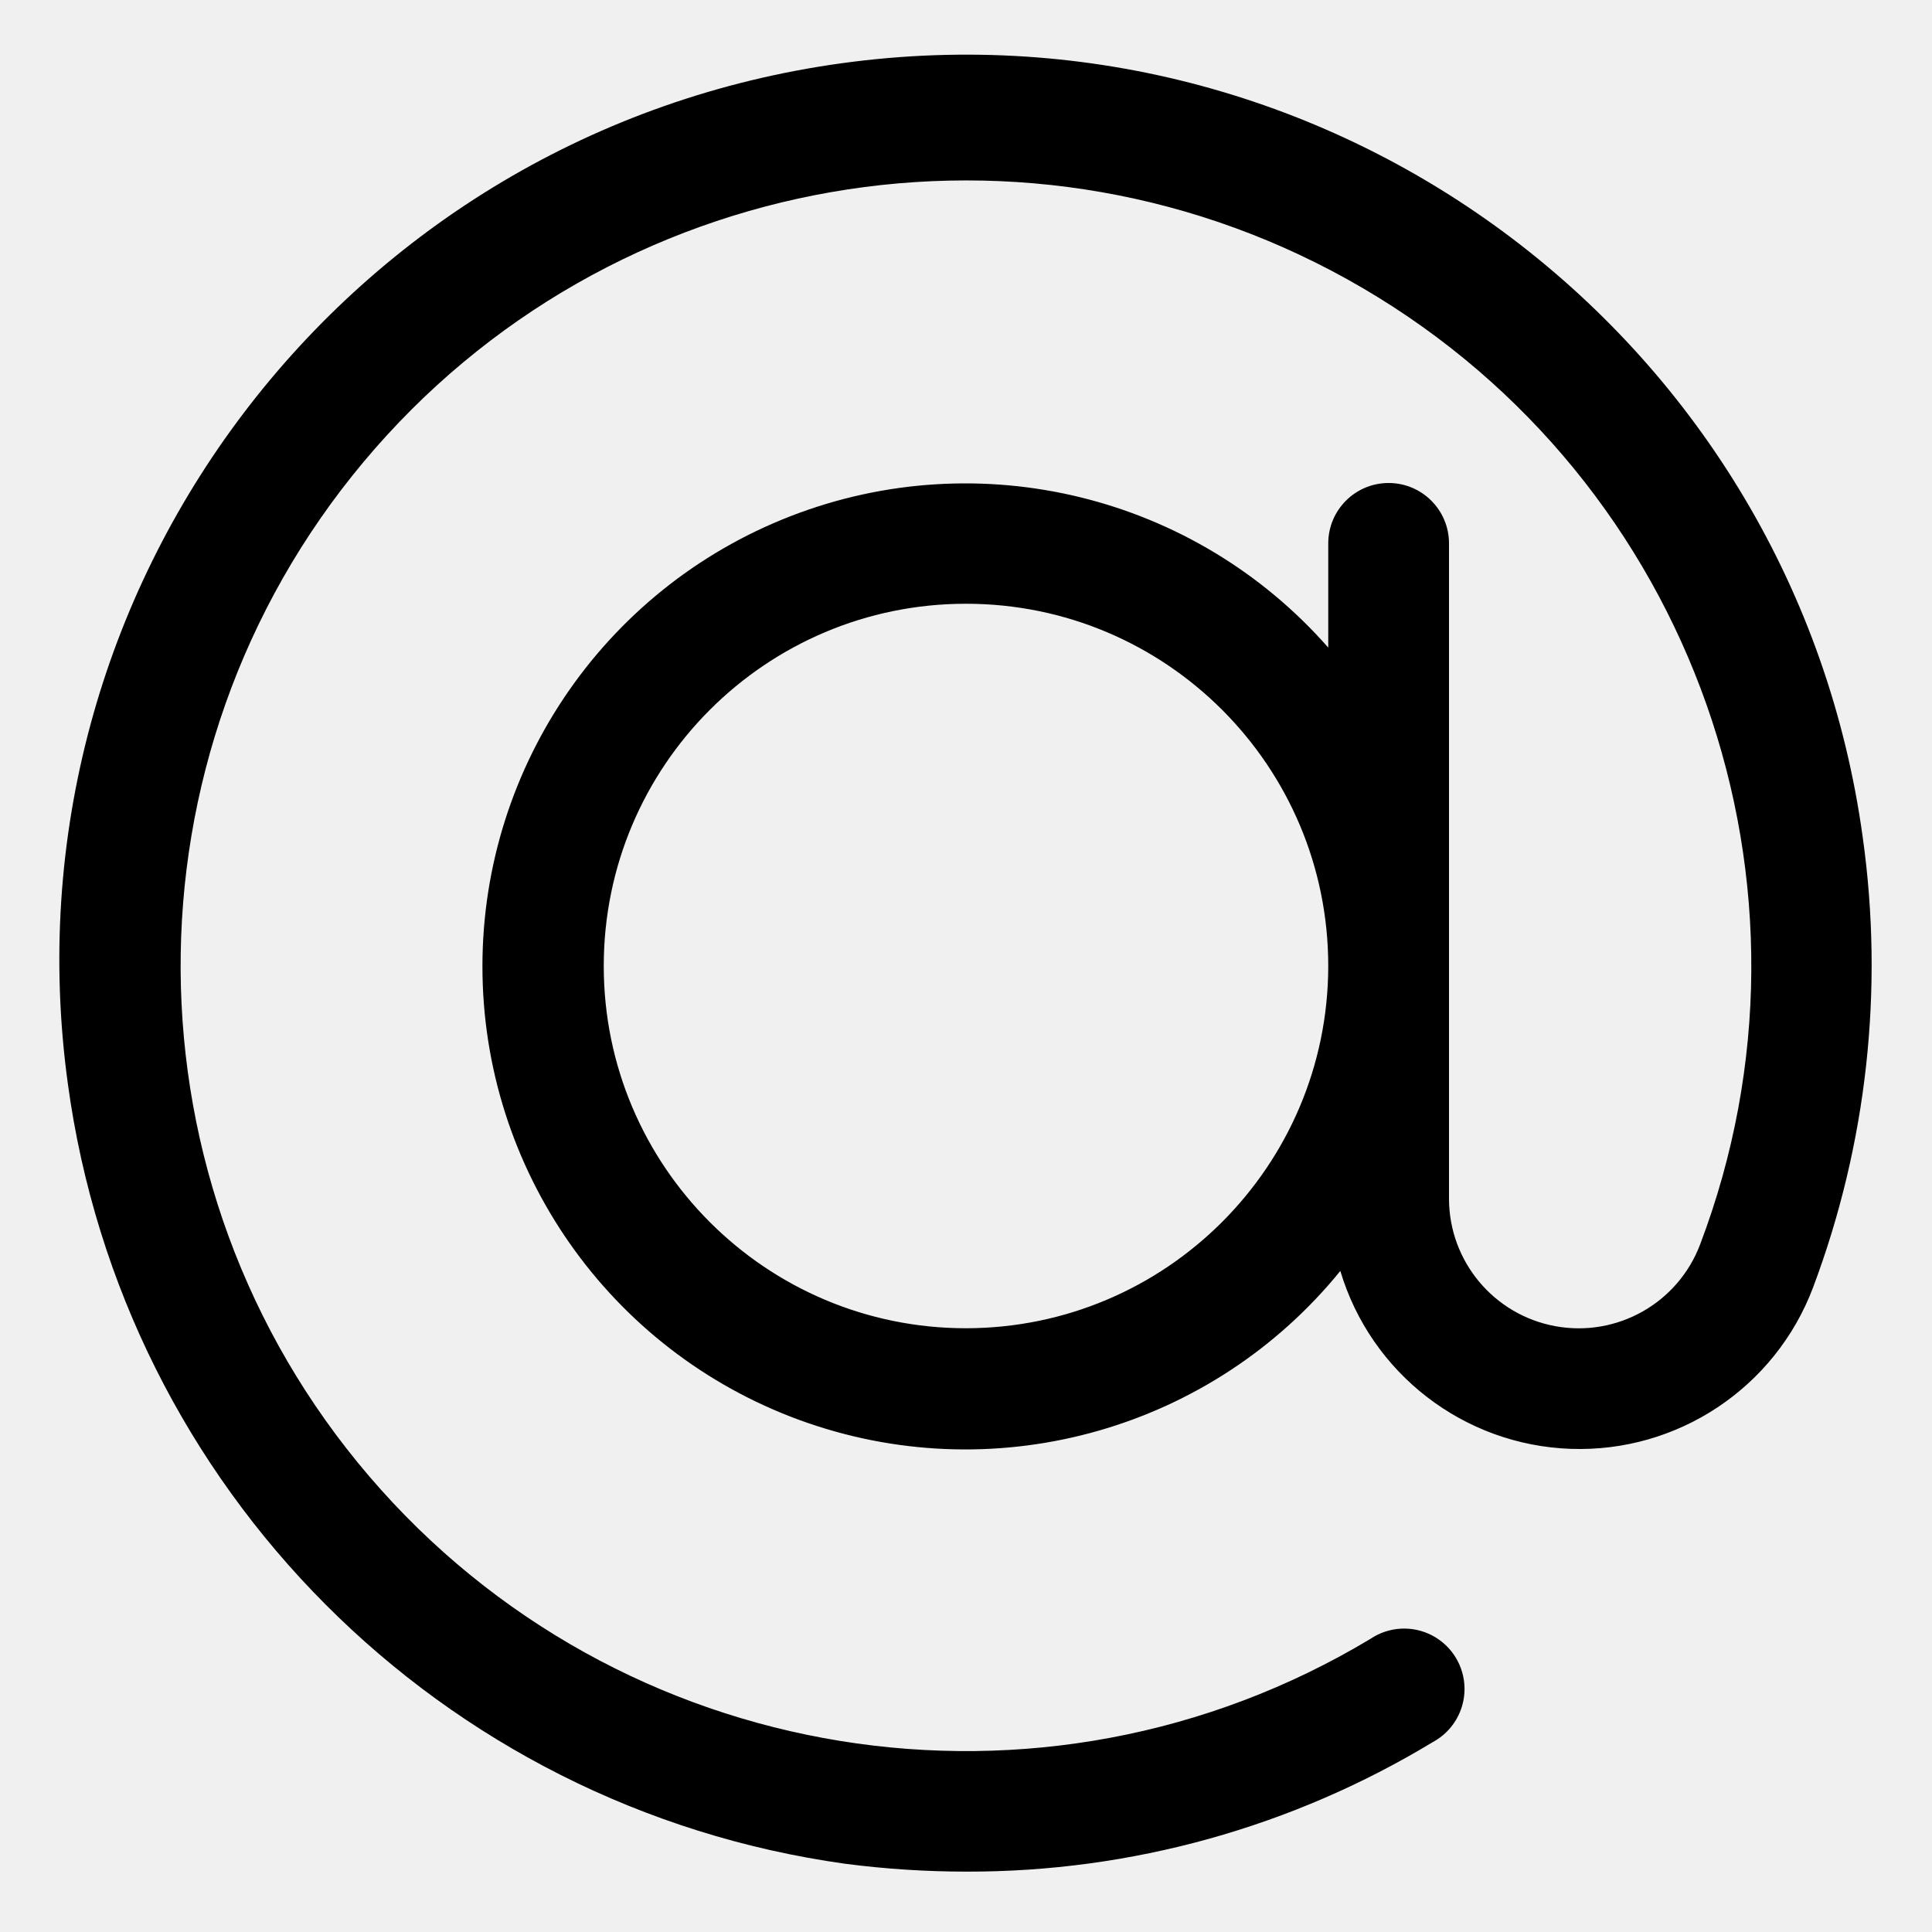
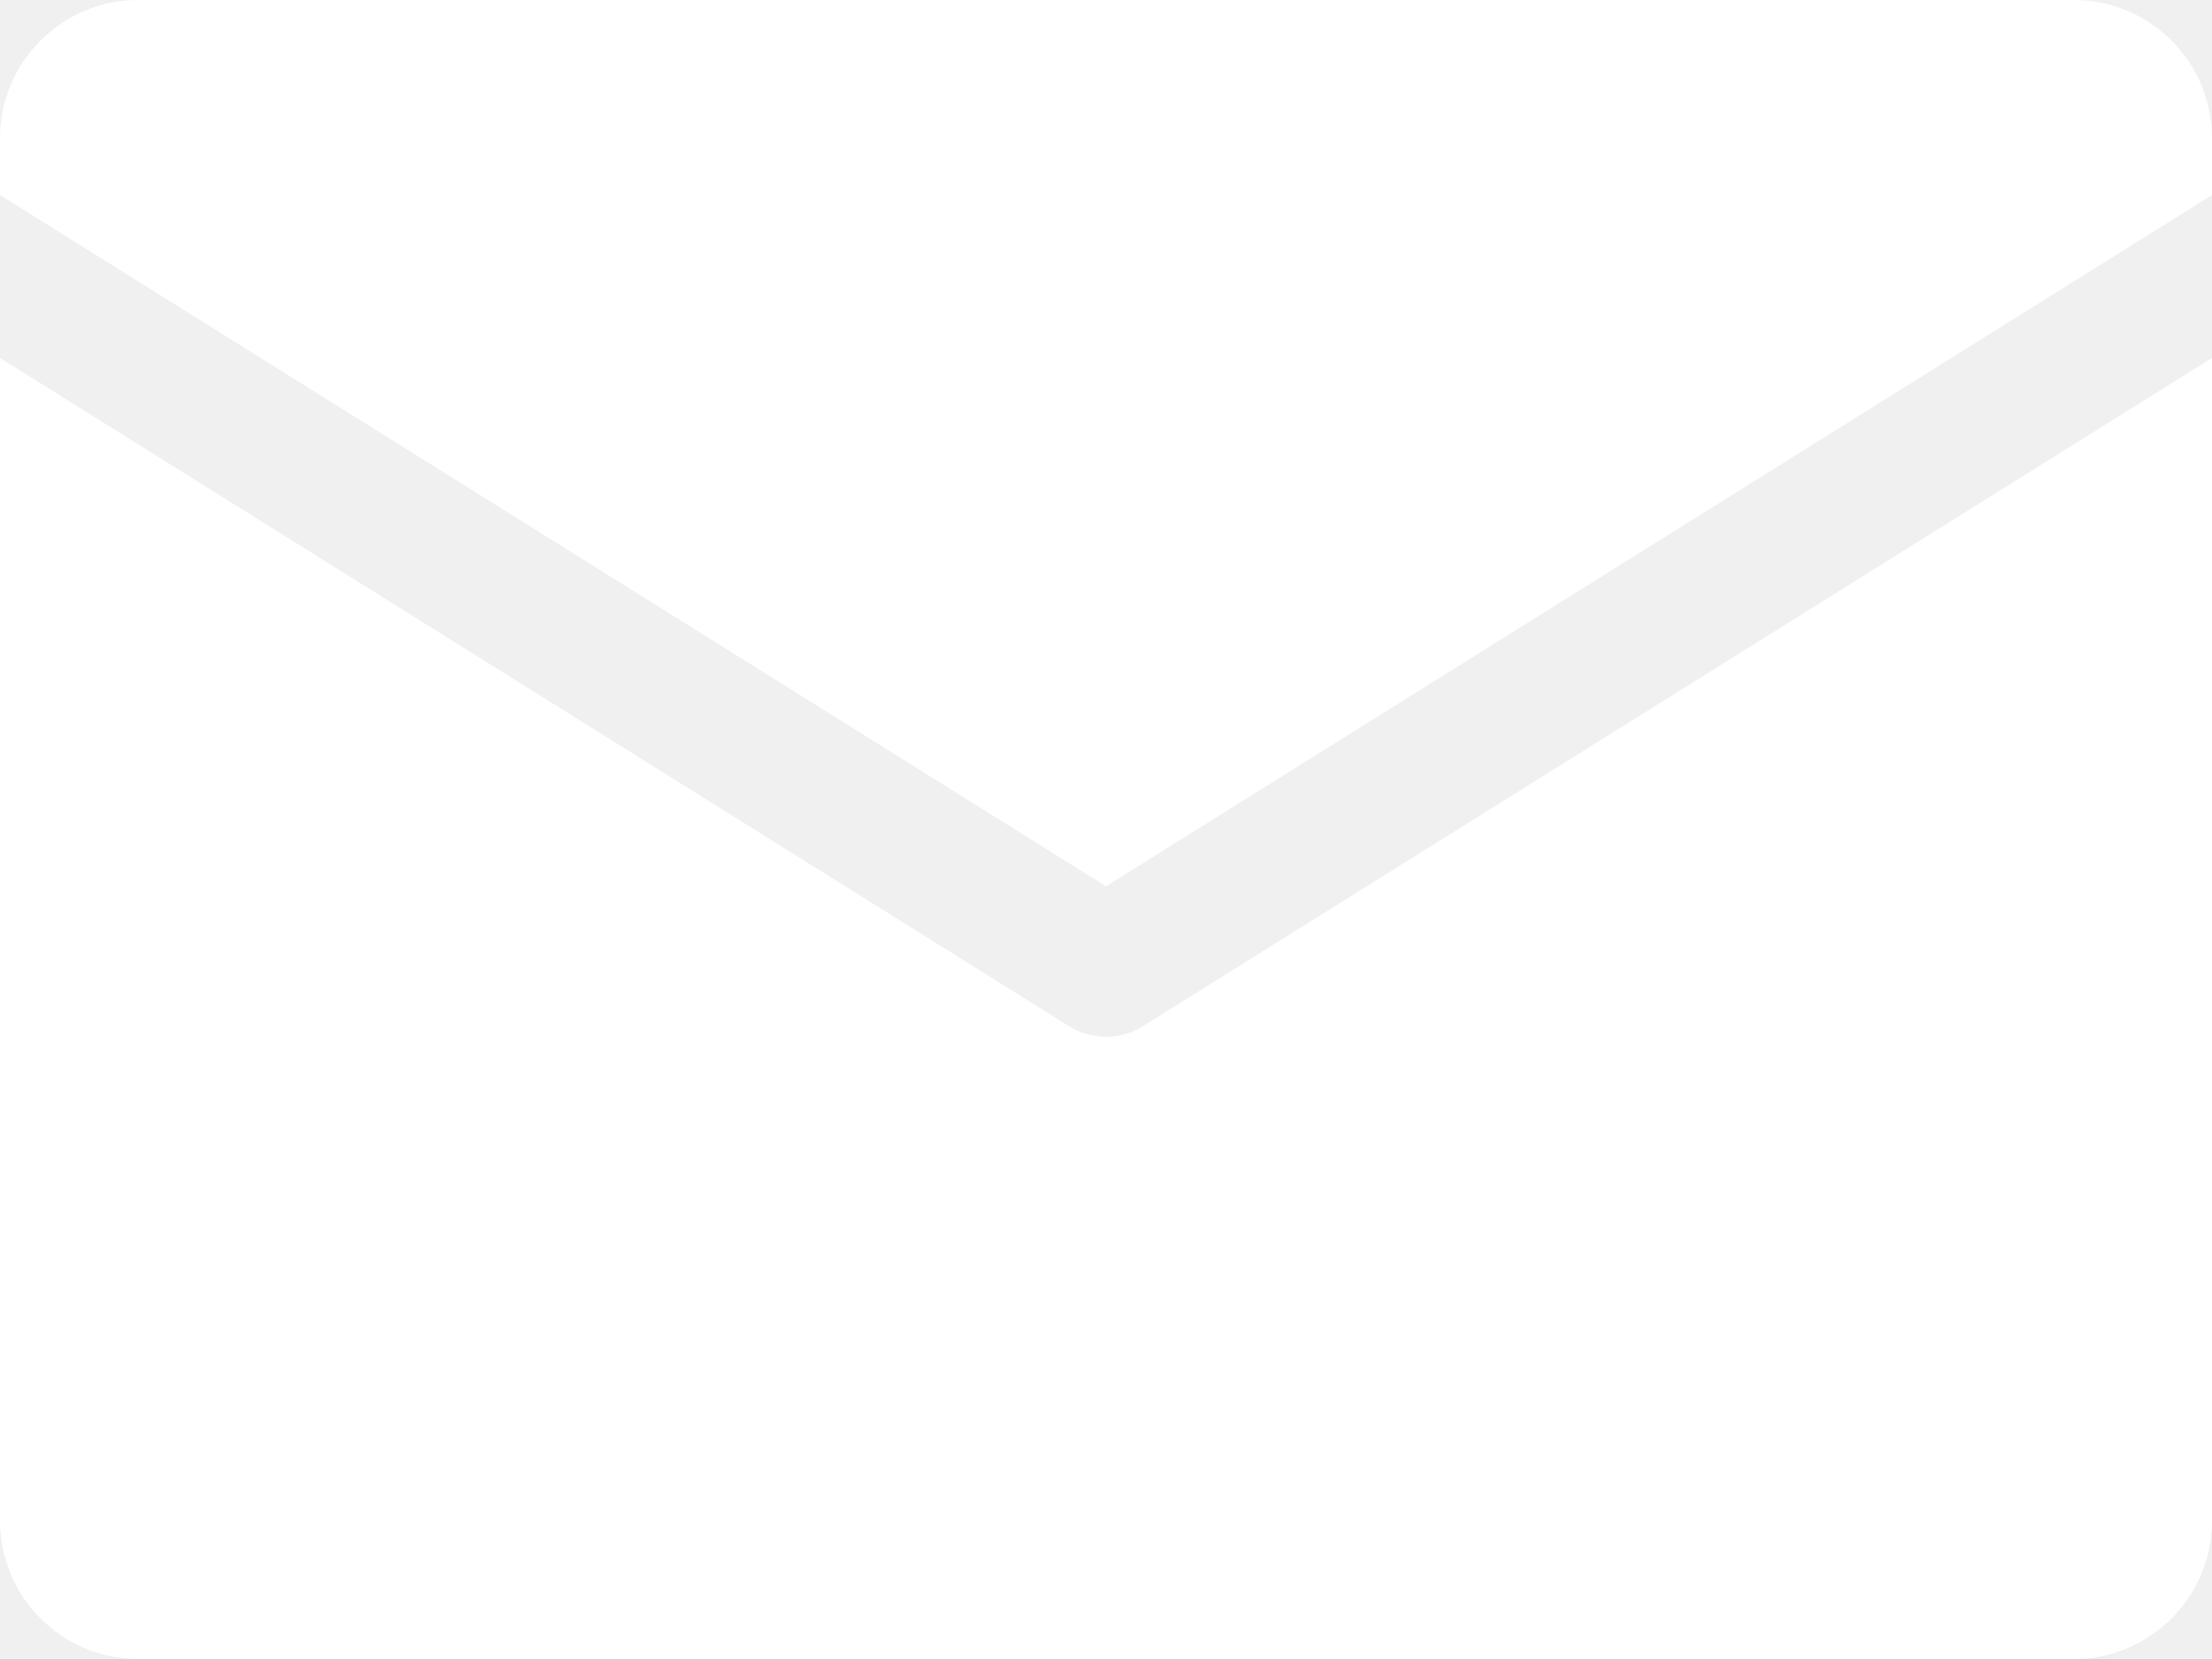
- <svg xmlns="http://www.w3.org/2000/svg" width="20" viewBox="0 0 32 32" height="20">
-   <g data-name="Layer 3" id="Layer_3">
-     <path d="m30.853 13.87a15 15 0 0 0 -29.729 4.082 15.1 15.1 0 0 0 12.876 12.918 15.6 15.6 0 0 0 2.016.13 14.85 14.85 0 0 0 7.715-2.145 1 1 0 1 0 -1.031-1.711 13.007 13.007 0 1 1 5.458-6.529 2.149 2.149 0 0 1 -4.158-.759v-10.856a1 1 0 0 0 -2 0v1.726a8 8 0 1 0 .2 10.325 4.135 4.135 0 0 0 7.83.274 15.2 15.2 0 0 0 .823-7.455zm-14.853 8.13a6 6 0 1 1 6-6 6.006 6.006 0 0 1 -6 6z" />
-   </g>
+ <svg xmlns="http://www.w3.org/2000/svg" width="12" height="9" viewBox="0 0 12 9" fill="none">
+   <path d="M0 1.058V0.75C0 0.551 0.079 0.36 0.22 0.22C0.36 0.079 0.551 0 0.75 0L11.25 0C11.449 0 11.64 0.079 11.78 0.22C11.921 0.36 12 0.551 12 0.75V1.058L6 4.808L0 1.058ZM6.199 5.568C6.139 5.605 6.07 5.625 6 5.625C5.93 5.625 5.861 5.605 5.801 5.568L0 1.942V8.25C0 8.449 0.079 8.64 0.22 8.78C0.36 8.921 0.551 9 0.75 9H11.25C11.449 9 11.64 8.921 11.78 8.78C11.921 8.64 12 8.449 12 8.25V1.942L6.199 5.568Z" fill="white" />
</svg>
